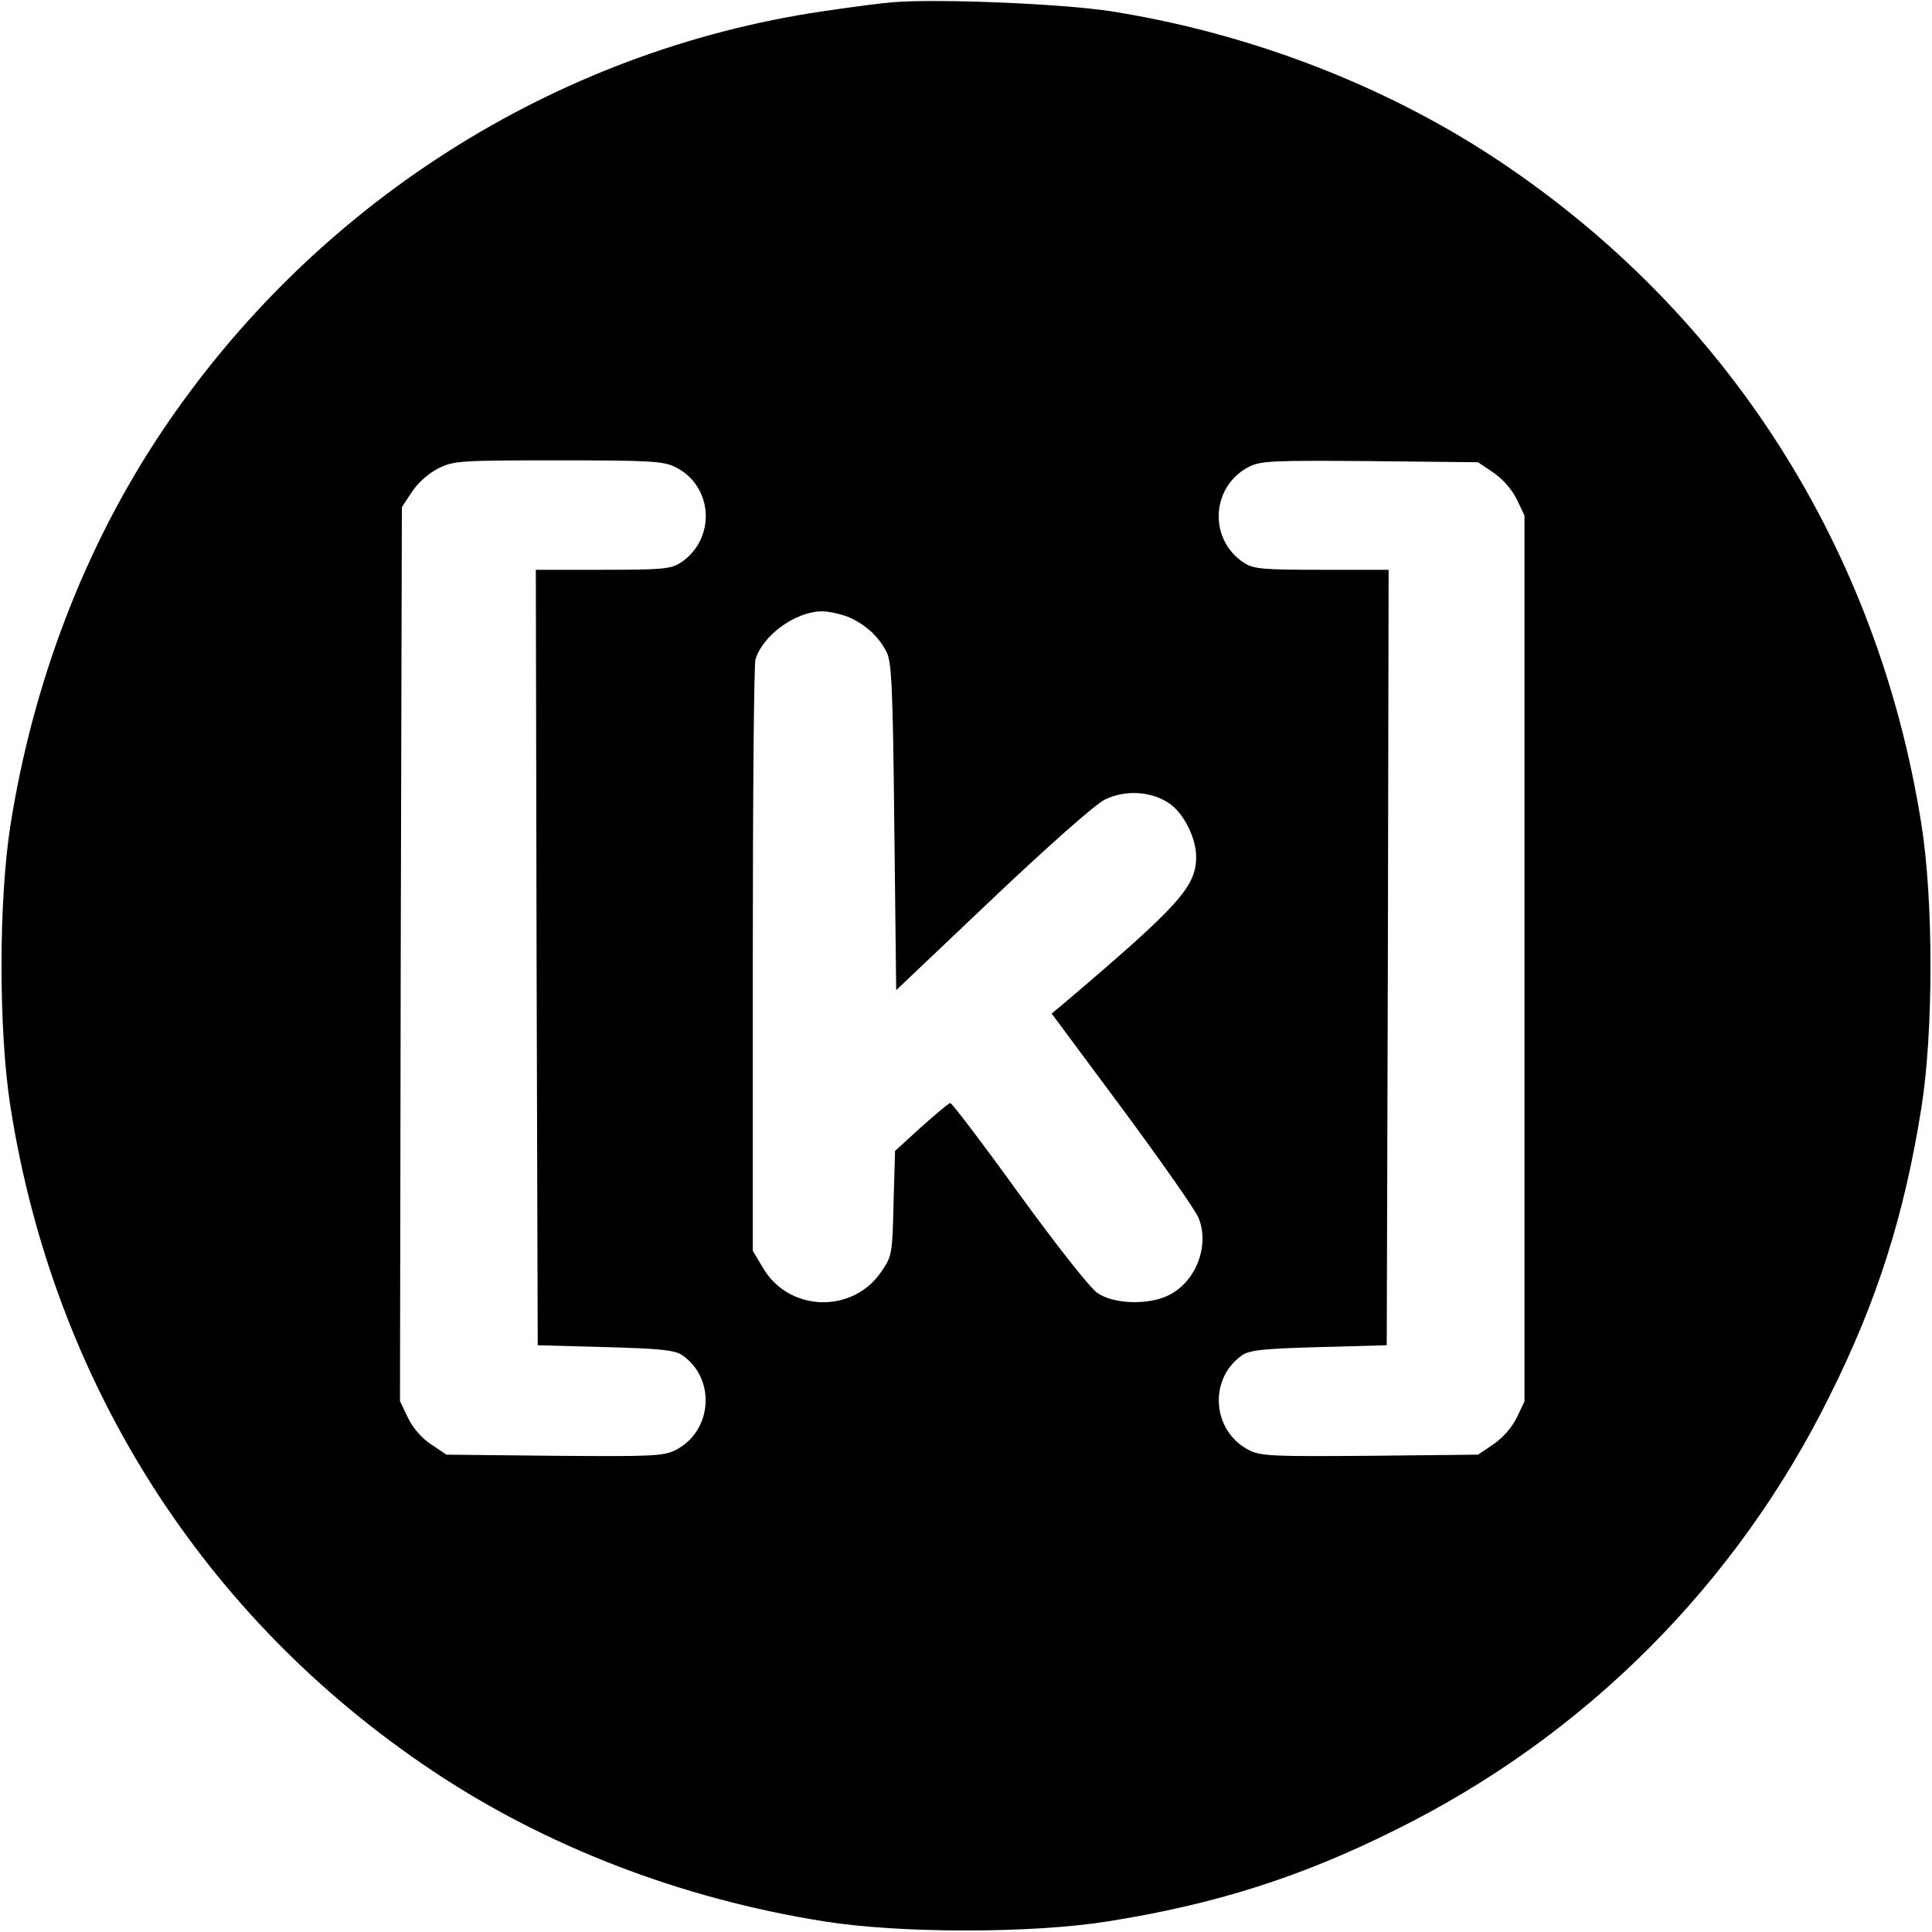
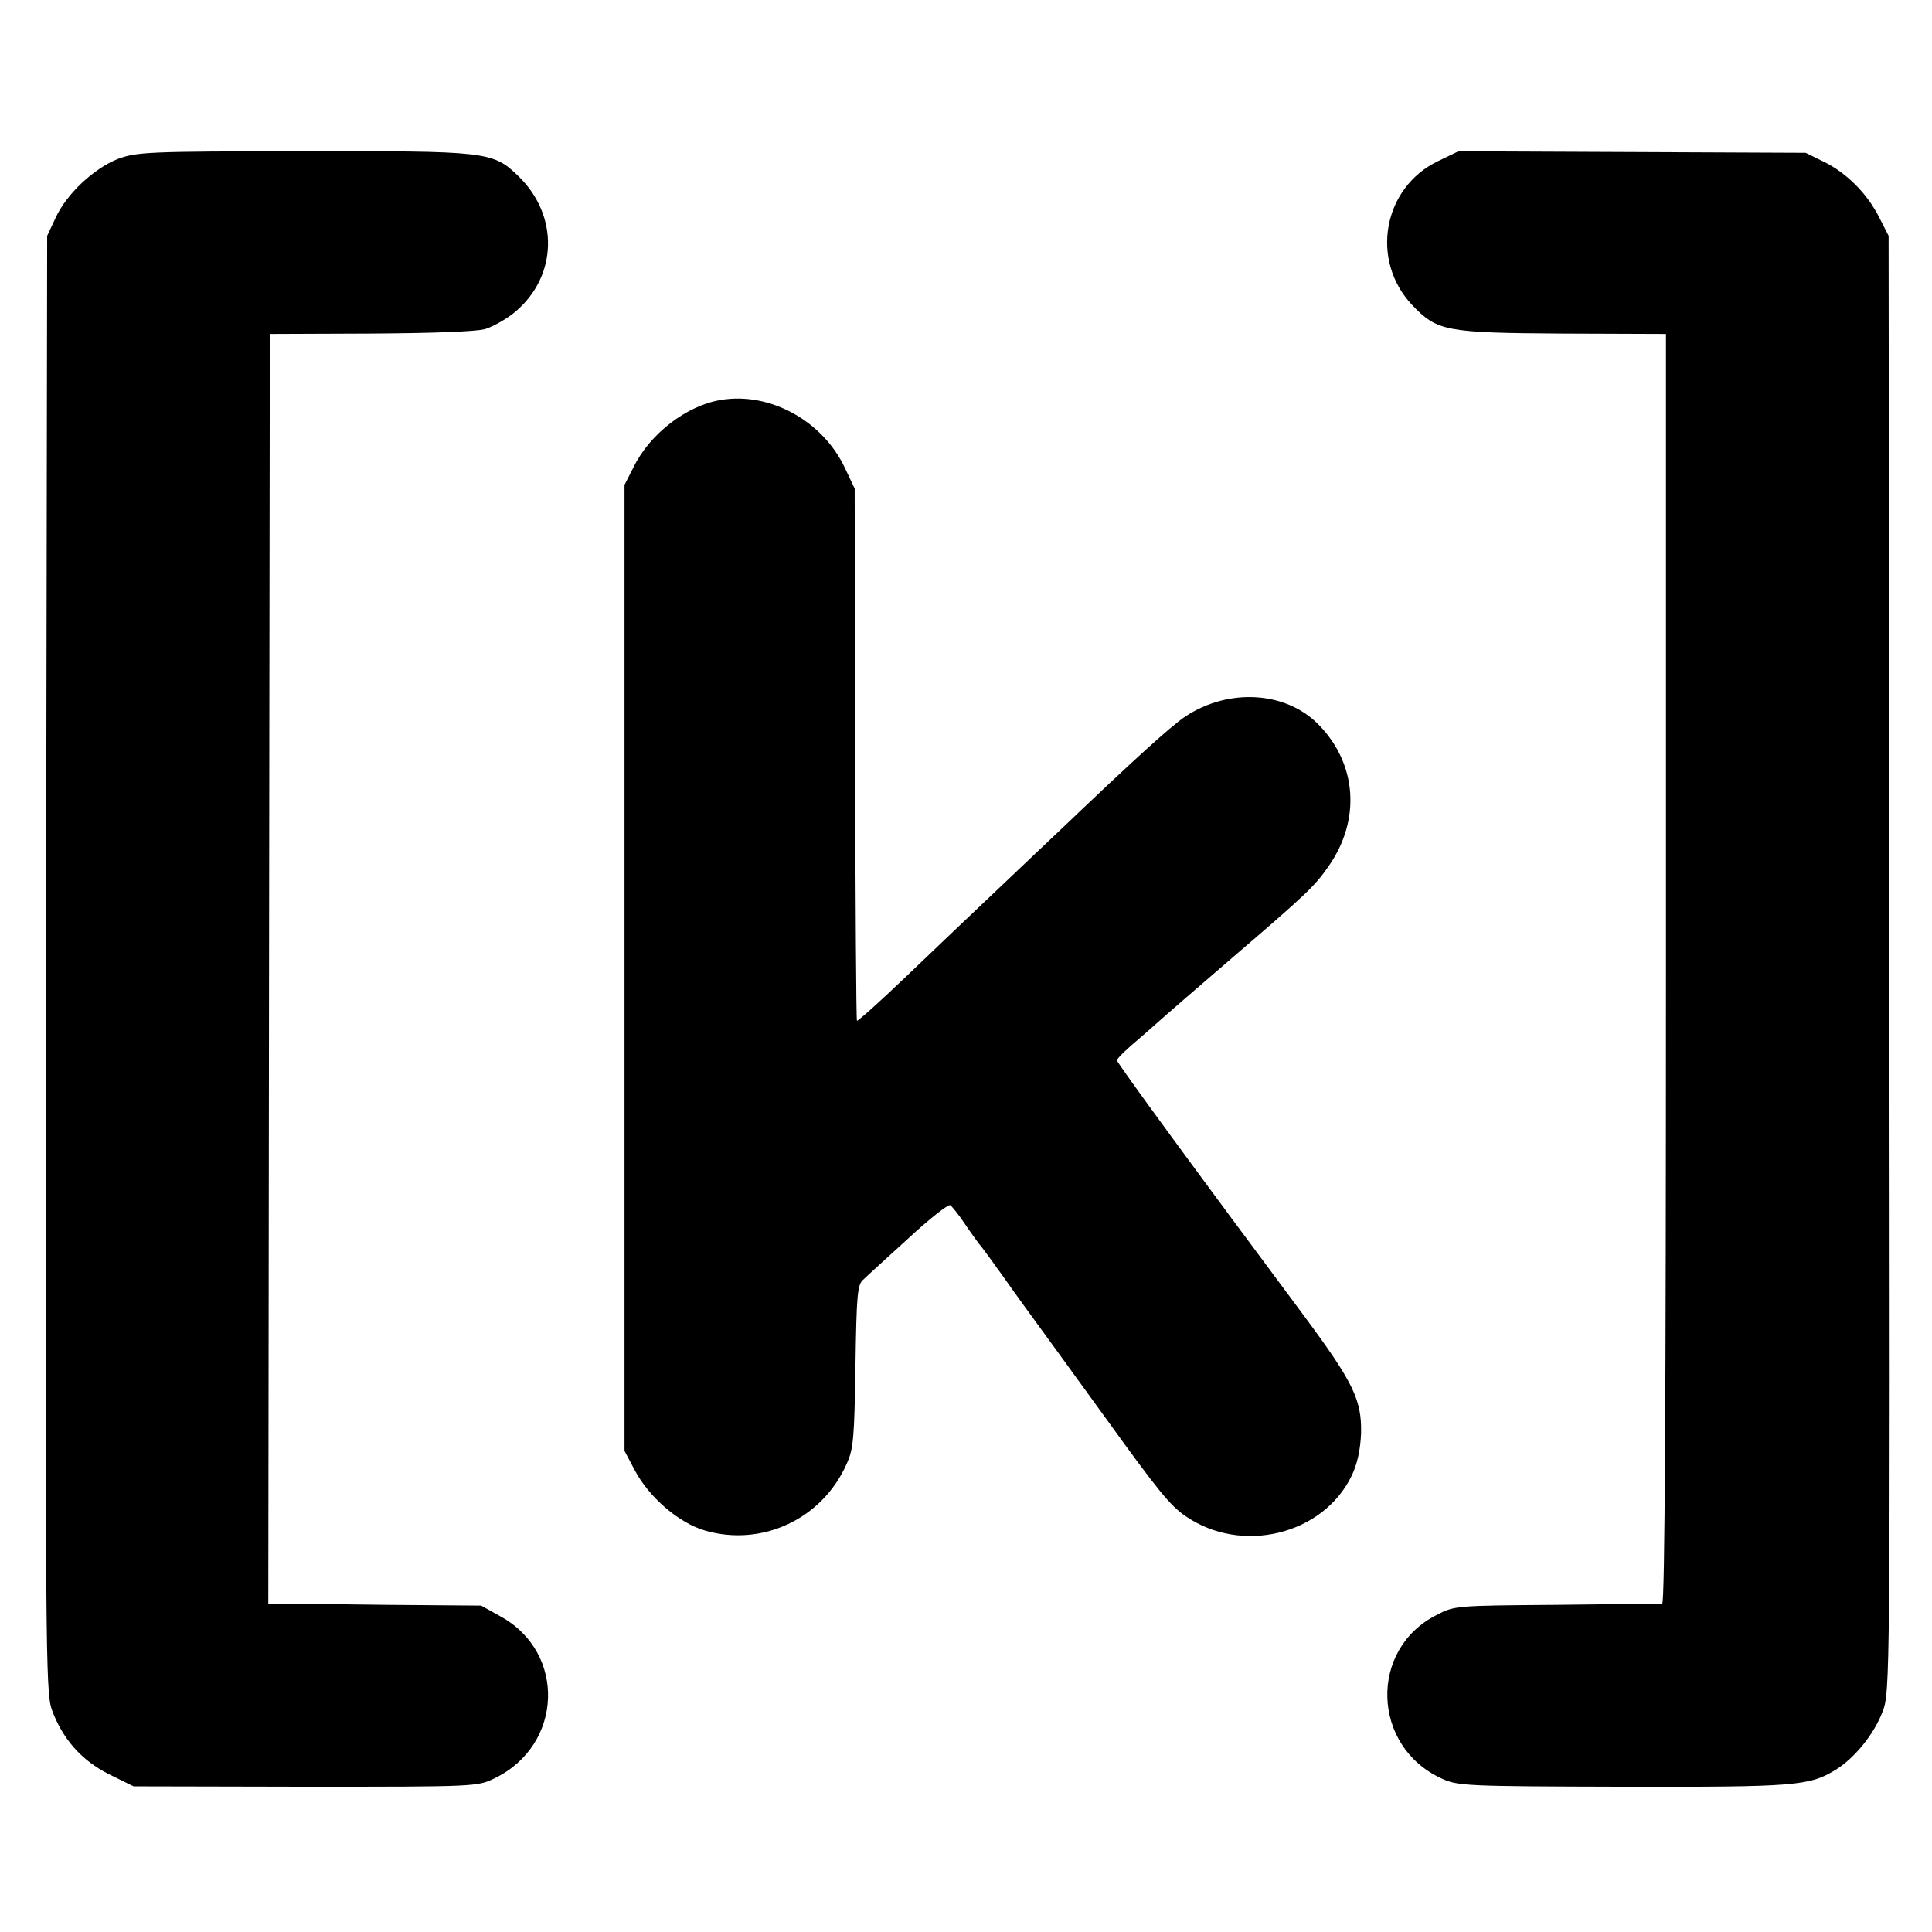
<svg xmlns="http://www.w3.org/2000/svg" version="1.0" width="16pt" height="16pt" viewBox="0 0 16 16" preserveAspectRatio="xMidYMid meet">
  <g transform="translate(0,16) scale(0.003125,-0.003125)" fill="#000000" stroke="none">
-     <path d="M2365 5114 c-27 -2 -111 -13 -185 -24 -710 -105 -1348 -511 -1752 -1115 -202 -302 -340 -661 -400 -1040 -32 -201 -32 -549 0 -750 115 -729 511 -1352 1117 -1757 302 -202 661 -340 1040 -400 201 -32 549 -32 750 0 284 45 512 117 764 243 501 248 902 649 1150 1150 126 252 198 480 243 764 32 201 32 549 0 750 -115 729 -511 1352 -1117 1757 -299 200 -662 340 -1030 398 -127 20 -459 34 -580 24z m-575 -1232 c101 -50 108 -191 14 -253 -26 -17 -49 -19 -207 -19 l-177 0 2 -1027 3 -1028 180 -5 c148 -4 184 -8 204 -22 89 -63 79 -201 -19 -251 -32 -16 -64 -17 -321 -15 l-286 3 -40 27 c-25 16 -49 44 -62 71 l-21 44 2 1185 3 1184 27 41 c15 23 44 49 70 62 41 20 57 21 318 21 242 0 279 -2 310 -18z m2167 -14 c24 -16 49 -44 62 -70 l21 -44 0 -1174 0 -1174 -21 -44 c-13 -26 -38 -54 -62 -70 l-40 -27 -286 -3 c-257 -2 -289 -1 -321 15 -98 50 -108 188 -19 251 20 14 56 18 204 22 l180 5 3 1028 2 1027 -177 0 c-158 0 -181 2 -207 19 -94 62 -87 202 14 254 32 16 64 17 321 15 l286 -3 40 -27z m-1709 -383 c44 -19 78 -49 100 -90 15 -26 18 -85 22 -464 l5 -435 255 242 c151 143 273 251 298 263 55 27 125 22 172 -11 38 -27 69 -90 70 -139 0 -81 -42 -128 -354 -393 l-29 -24 187 -252 c103 -139 194 -269 202 -289 30 -72 -5 -167 -76 -204 -52 -28 -147 -26 -191 4 -20 13 -107 124 -209 264 -96 133 -178 241 -182 240 -4 -1 -39 -30 -77 -64 l-69 -63 -4 -138 c-3 -132 -4 -141 -31 -180 -75 -114 -246 -110 -315 8 l-27 45 0 770 c0 424 3 782 7 797 19 64 105 127 176 128 18 0 49 -7 70 -15z" />
+     <path d="M313 4699 c-64 -25 -137 -93 -166 -157 l-22 -47 -3 -1927 c-2 -1818 -1 -1930 15 -1978 28 -77 78 -135 152 -172 l65 -32 455 -1 c455 0 456 0 503 23 180 88 189 332 15 428 l-52 29 -250 2 c-137 2 -264 3 -282 3 l-32 0 2 1683 2 1682 265 1 c165 1 280 5 306 12 22 7 59 28 81 47 111 95 114 254 7 358 -68 66 -83 67 -574 66 -408 0 -438 -2 -487 -20z" />
+     <path d="M3811 4693 c-146 -70 -181 -263 -68 -382 66 -69 89 -73 397 -75 l275 -1 0 -1682 c0 -1133 -3 -1683 -10 -1683 -5 0 -131 -1 -280 -3 -265 -2 -271 -2 -318 -27 -180 -91 -172 -348 13 -433 43 -20 63 -21 480 -22 458 -1 495 2 565 45 50 31 102 95 124 154 20 50 20 87 18 1981 l-2 1930 -24 47 c-31 63 -86 119 -147 149 l-49 24 -460 2 -460 2 -54 -26z" />
+     <path d="M1910 4060 c-91 -15 -188 -90 -231 -178 l-24 -47 0 -1280 0 -1280 27 -51 c38 -72 117 -140 186 -160 151 -44 310 30 375 175 19 41 21 69 24 260 3 190 5 217 21 230 9 9 63 58 119 109 56 52 106 91 111 88 5 -3 22 -24 38 -48 16 -24 34 -48 39 -55 6 -6 35 -46 65 -88 30 -43 89 -124 130 -180 41 -57 102 -140 135 -186 145 -201 176 -239 217 -267 148 -102 364 -50 440 107 15 31 23 68 25 112 2 89 -20 135 -152 313 -278 373 -495 669 -495 676 0 5 28 32 63 61 34 30 64 56 67 59 3 3 83 72 177 153 197 169 218 189 255 243 84 121 74 268 -25 371 -86 91 -240 101 -356 24 -38 -25 -143 -121 -320 -290 -25 -24 -104 -98 -174 -165 -70 -66 -183 -174 -250 -238 -67 -64 -124 -115 -126 -113 -2 2 -4 320 -5 707 l-1 703 -26 55 c-59 125 -199 202 -329 180z" />
  </g>
</svg>
